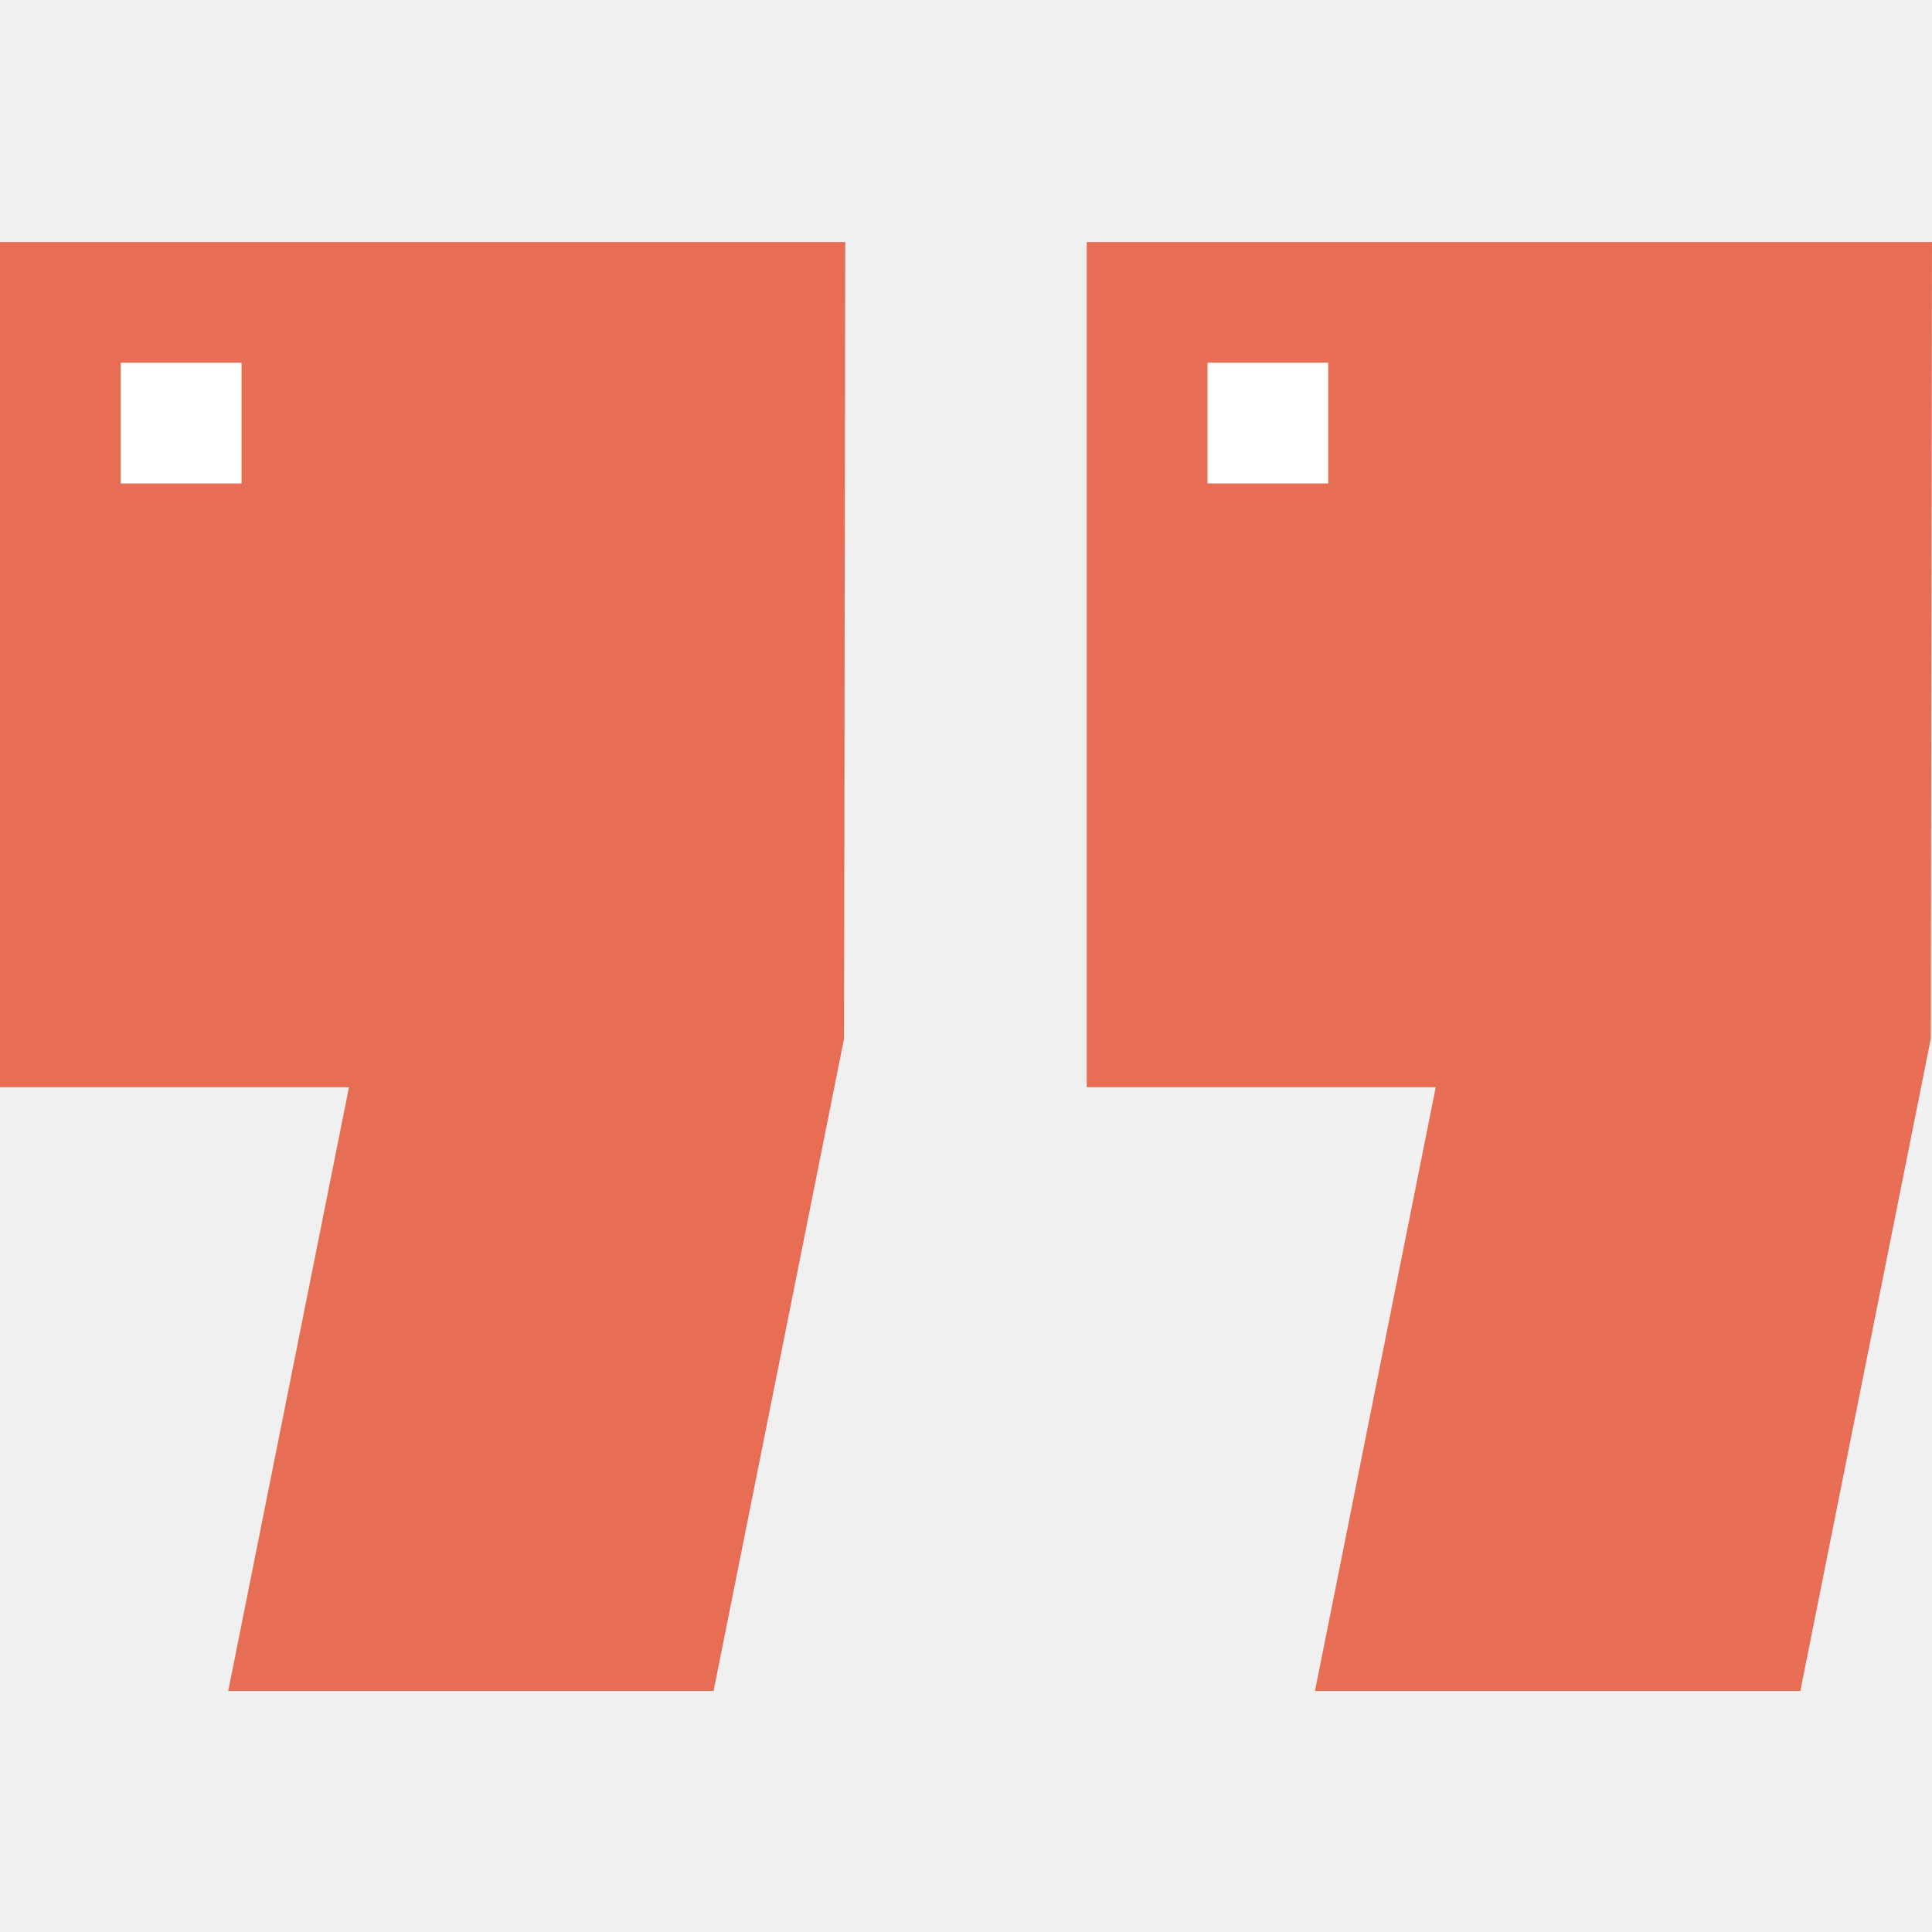
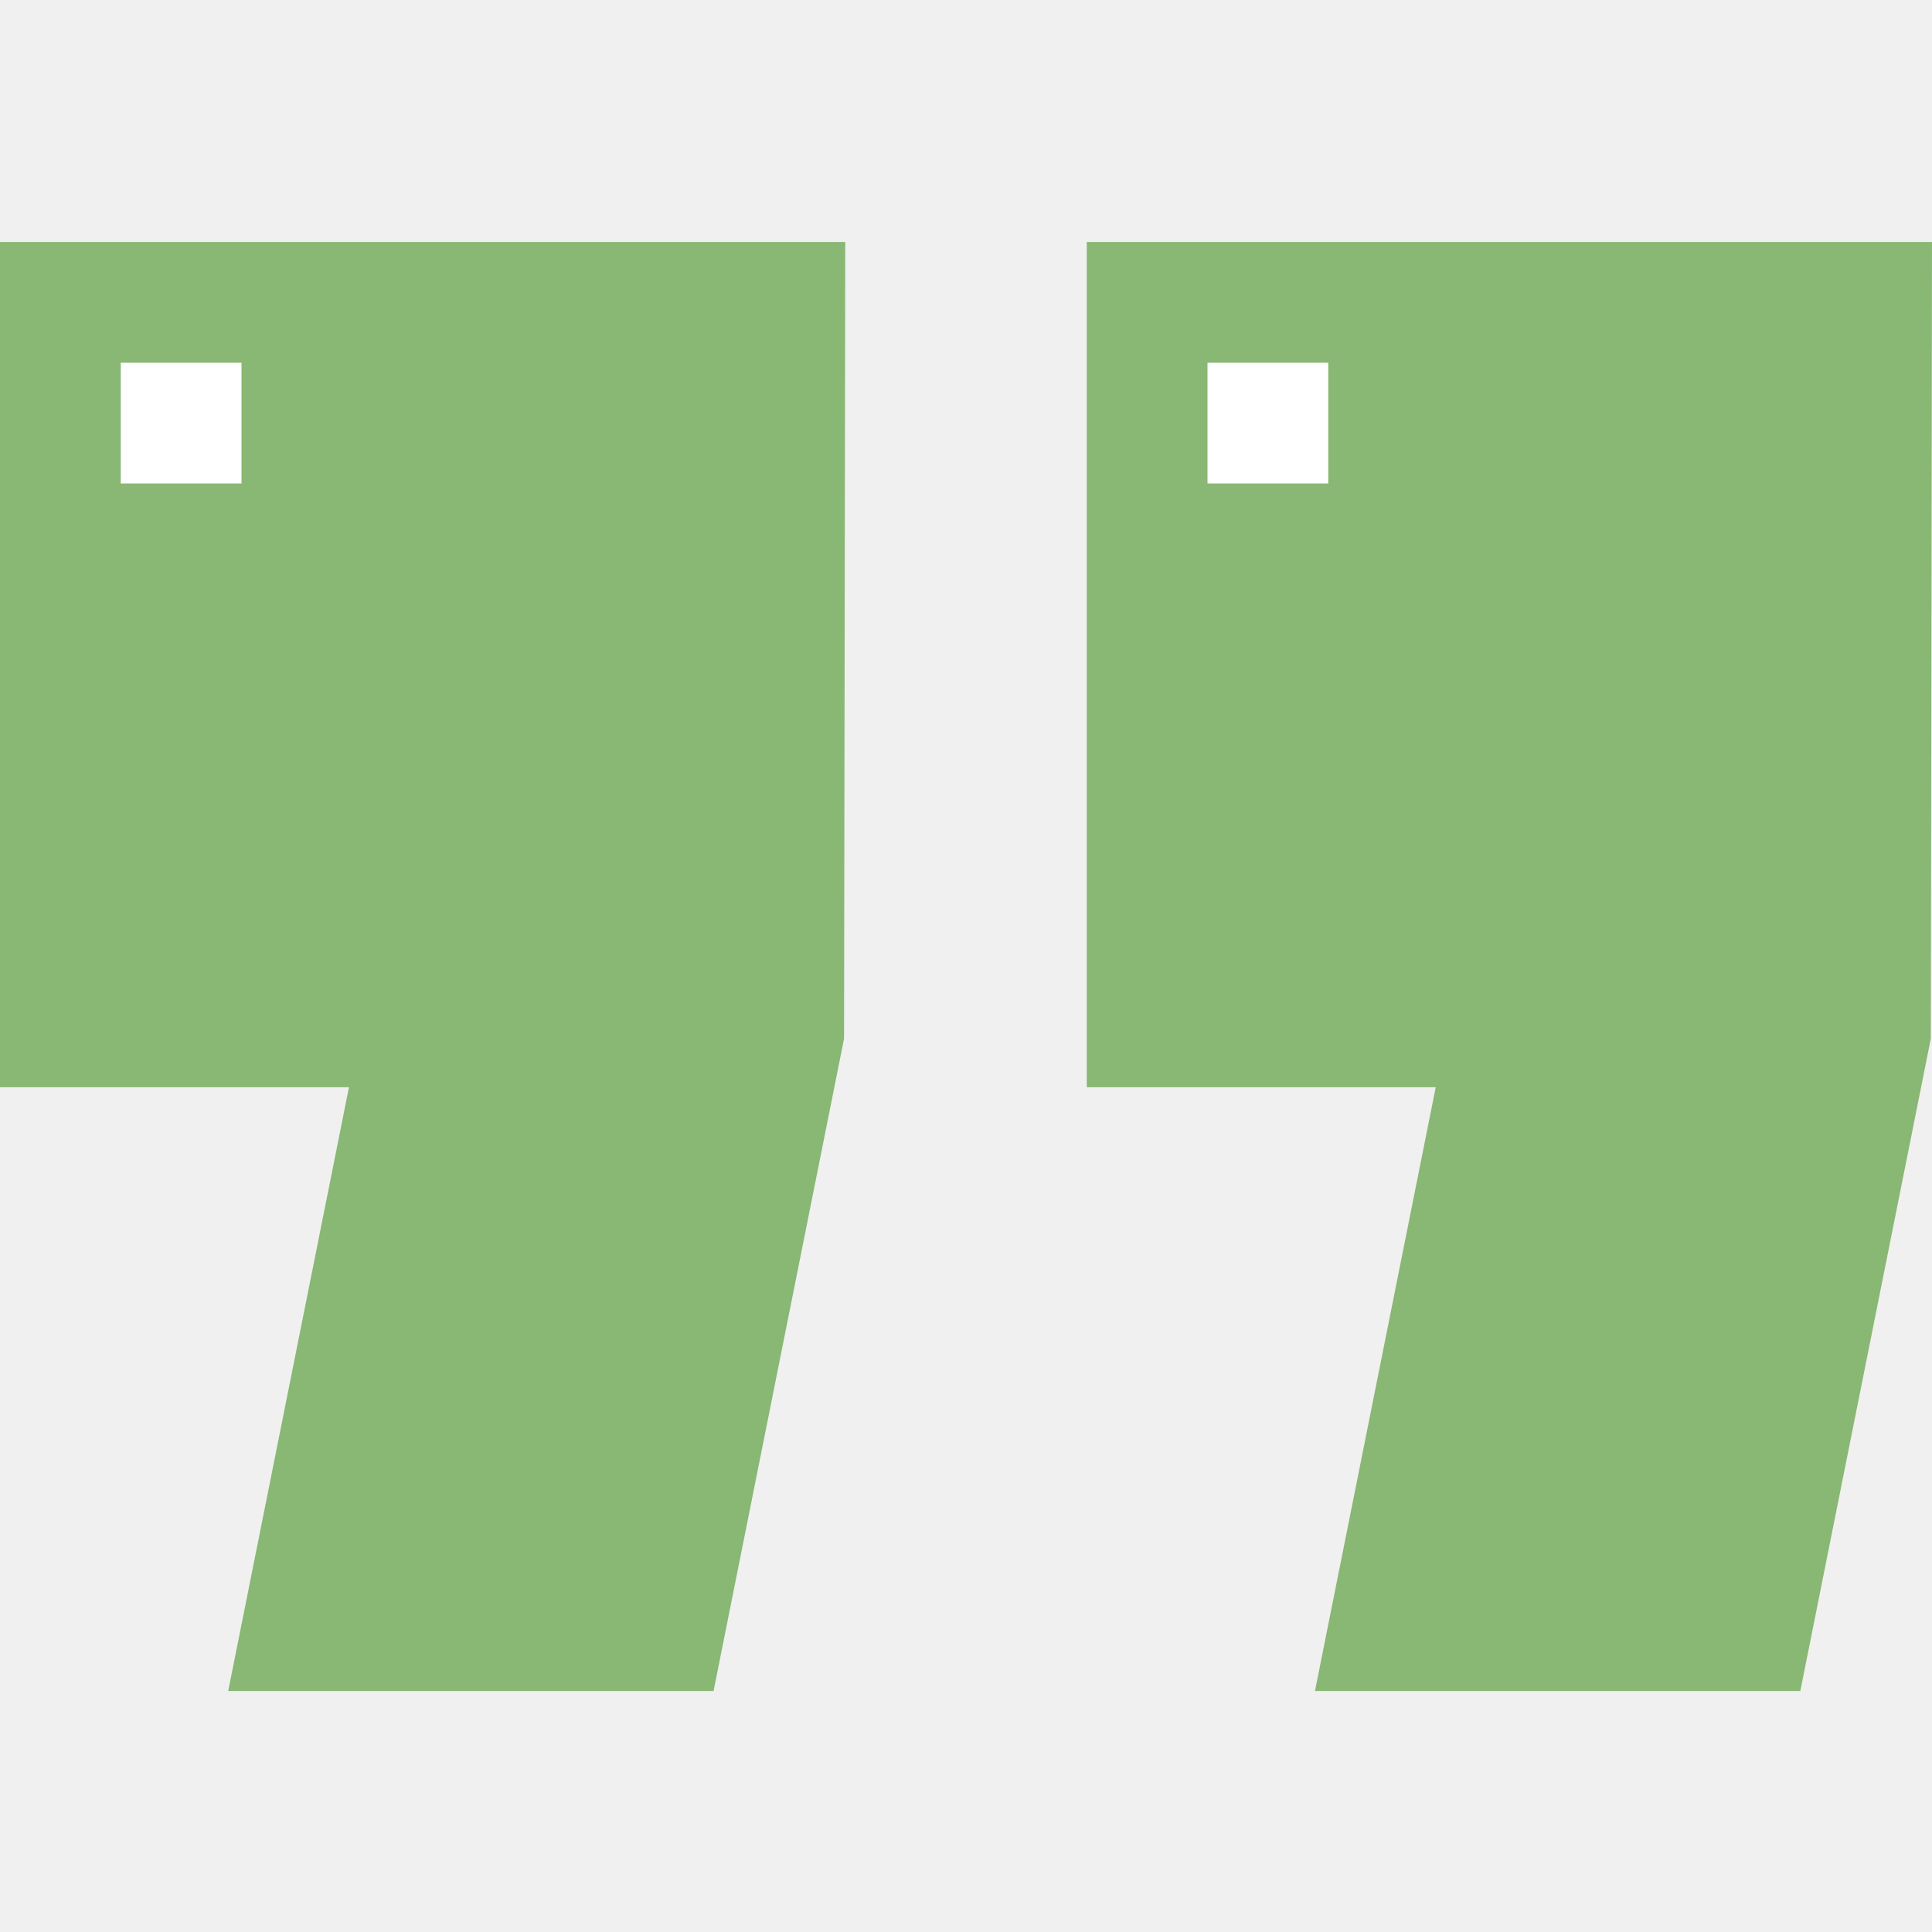
<svg xmlns="http://www.w3.org/2000/svg" height="514pt" viewBox="0 -64 514.427 514" width="514pt">
-   <path d="m190 386.035h-129.234l32.152-160.758h-92.918v-225.062h225.062l-.32 212.137zm0 0" fill="#e76e54" />
-   <path d="m479.367 386.035h-129.234l32.152-160.758h-92.918v-225.062h225.059l-.32 212.137zm0 0" fill="#e76e54" />
+   <path d="m190 386.035h-129.234l32.152-160.758h-92.918v-225.062h225.062l-.32 212.137zm0 0" fill="#89B774" />
+   <path d="m479.367 386.035h-129.234l32.152-160.758h-92.918v-225.062h225.059l-.32 212.137zm0 0" fill="#89B774" />
  <g fill="#fff">
    <path d="m32.152 32.367h32.152v32.148h-32.152zm0 0" />
    <path d="m321.516 32.367h32.152v32.148h-32.152zm0 0" />
  </g>
</svg>
